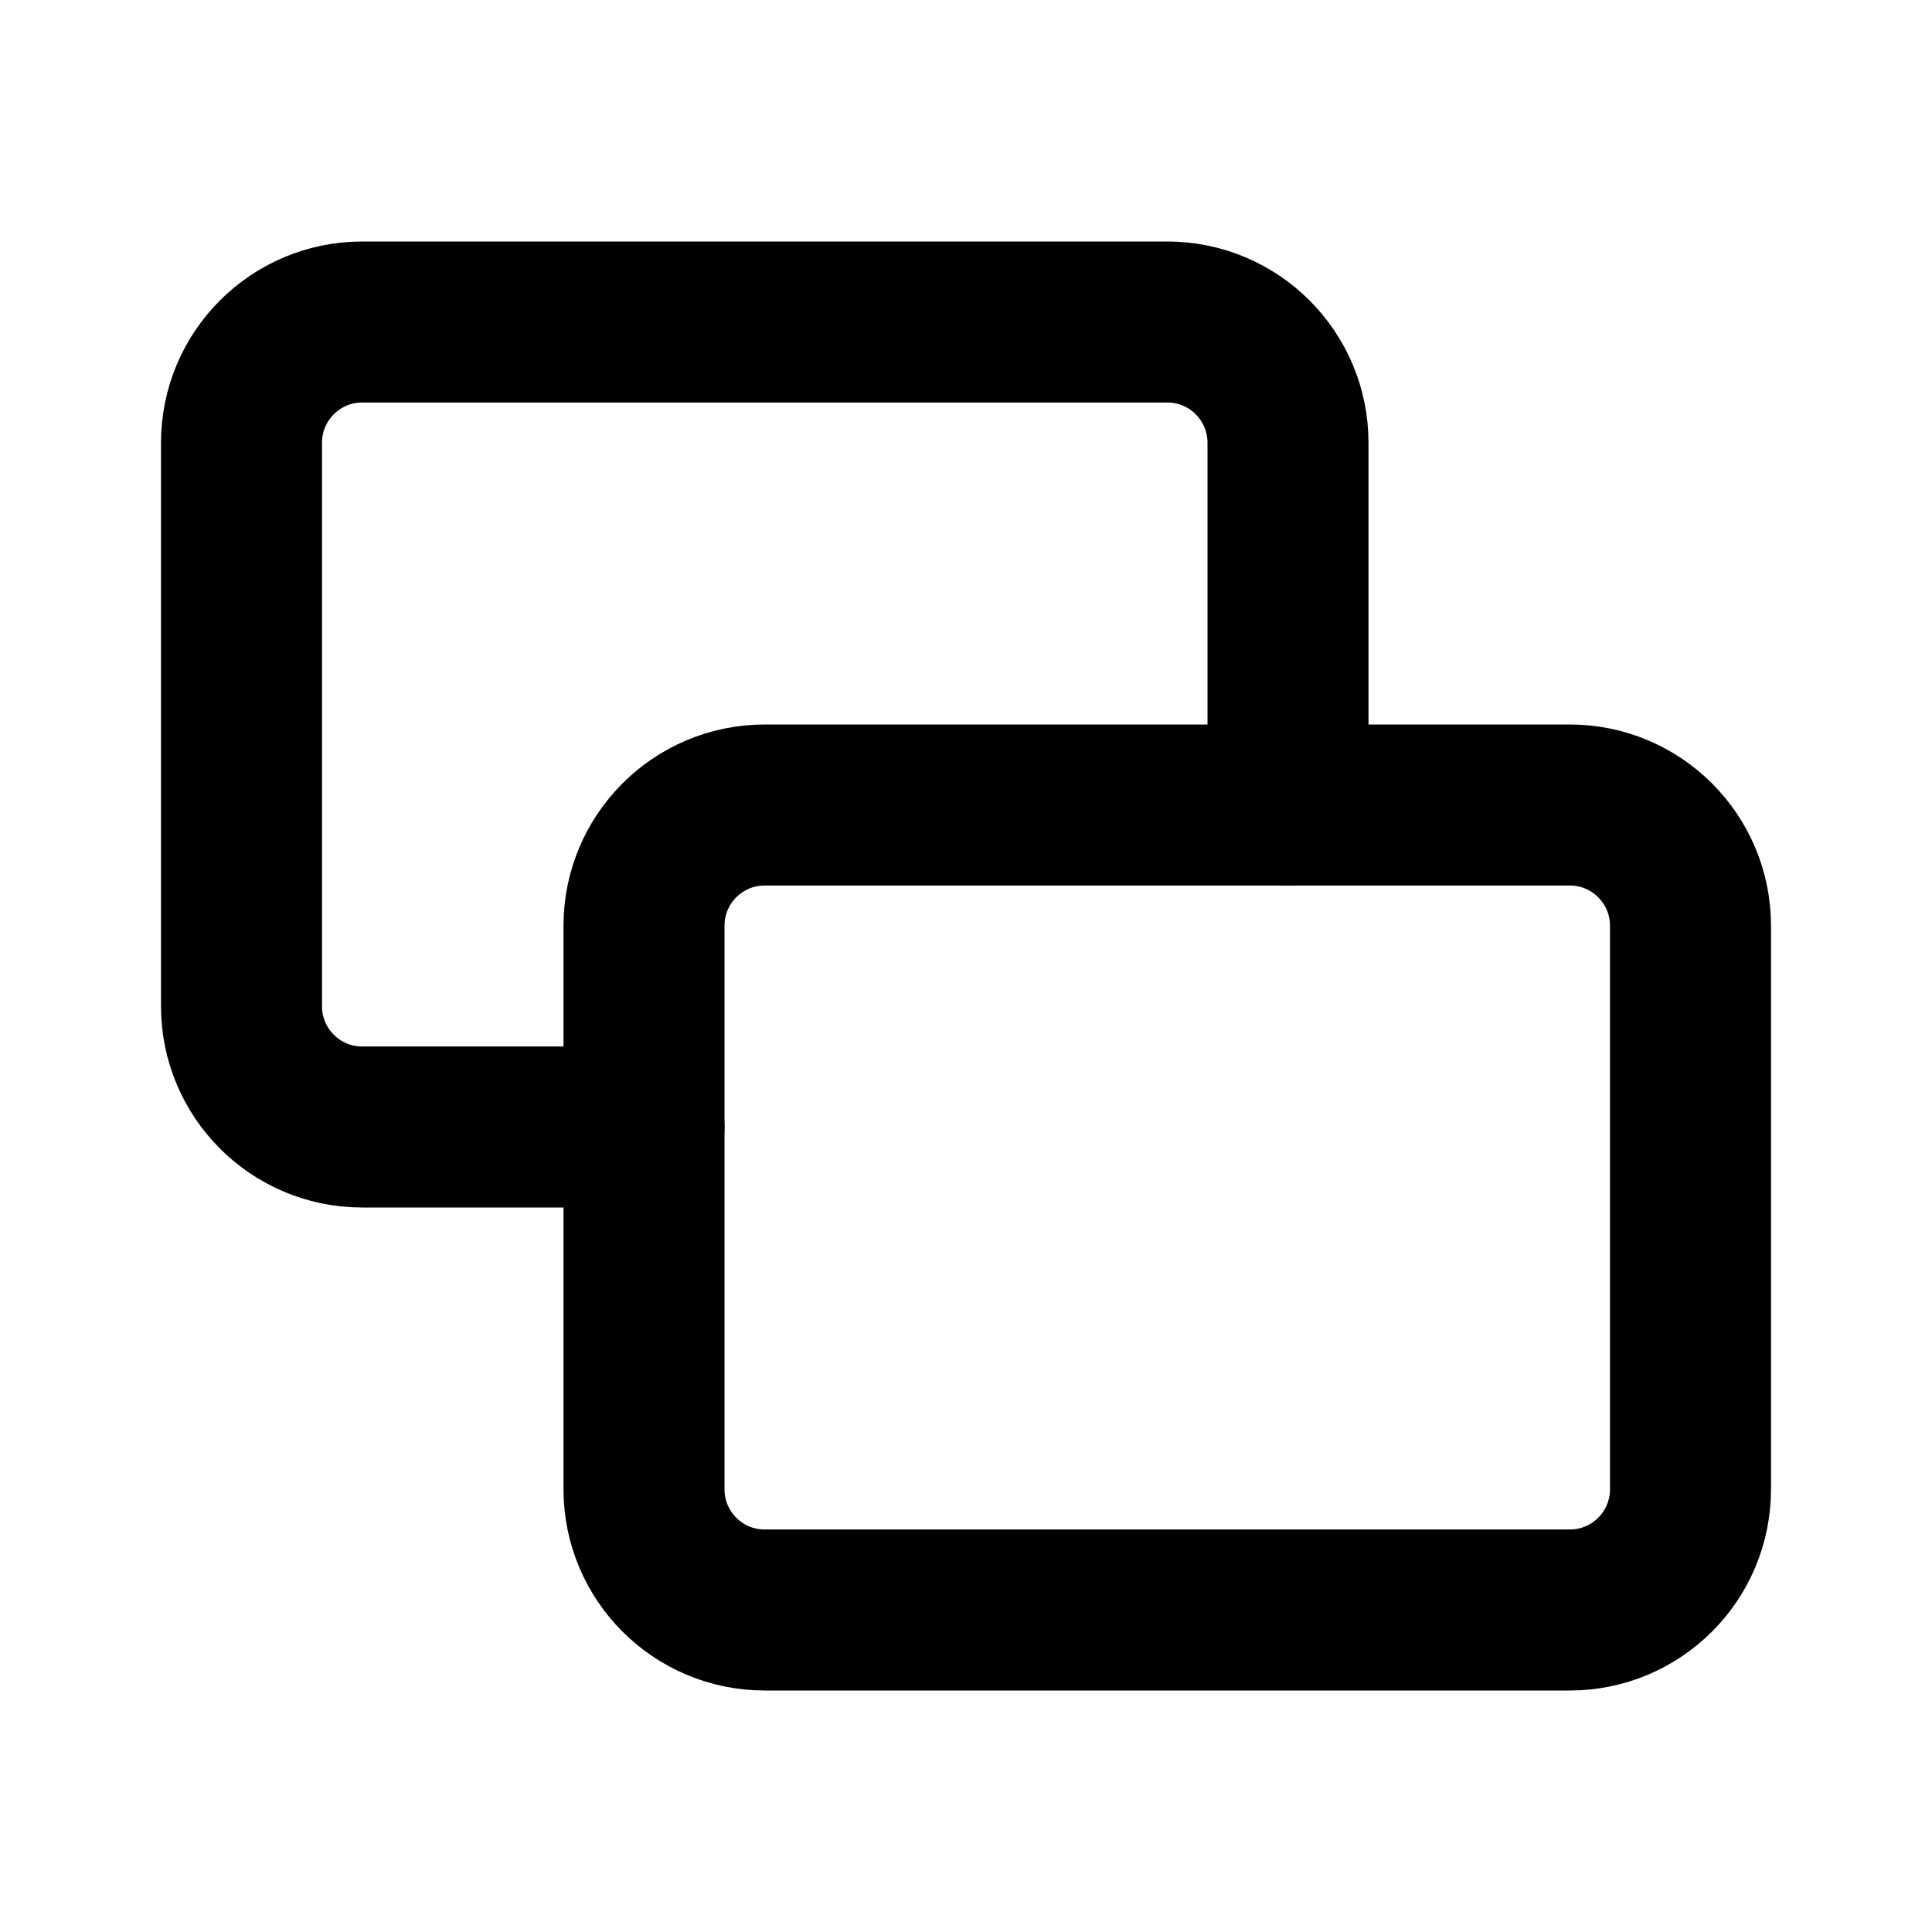
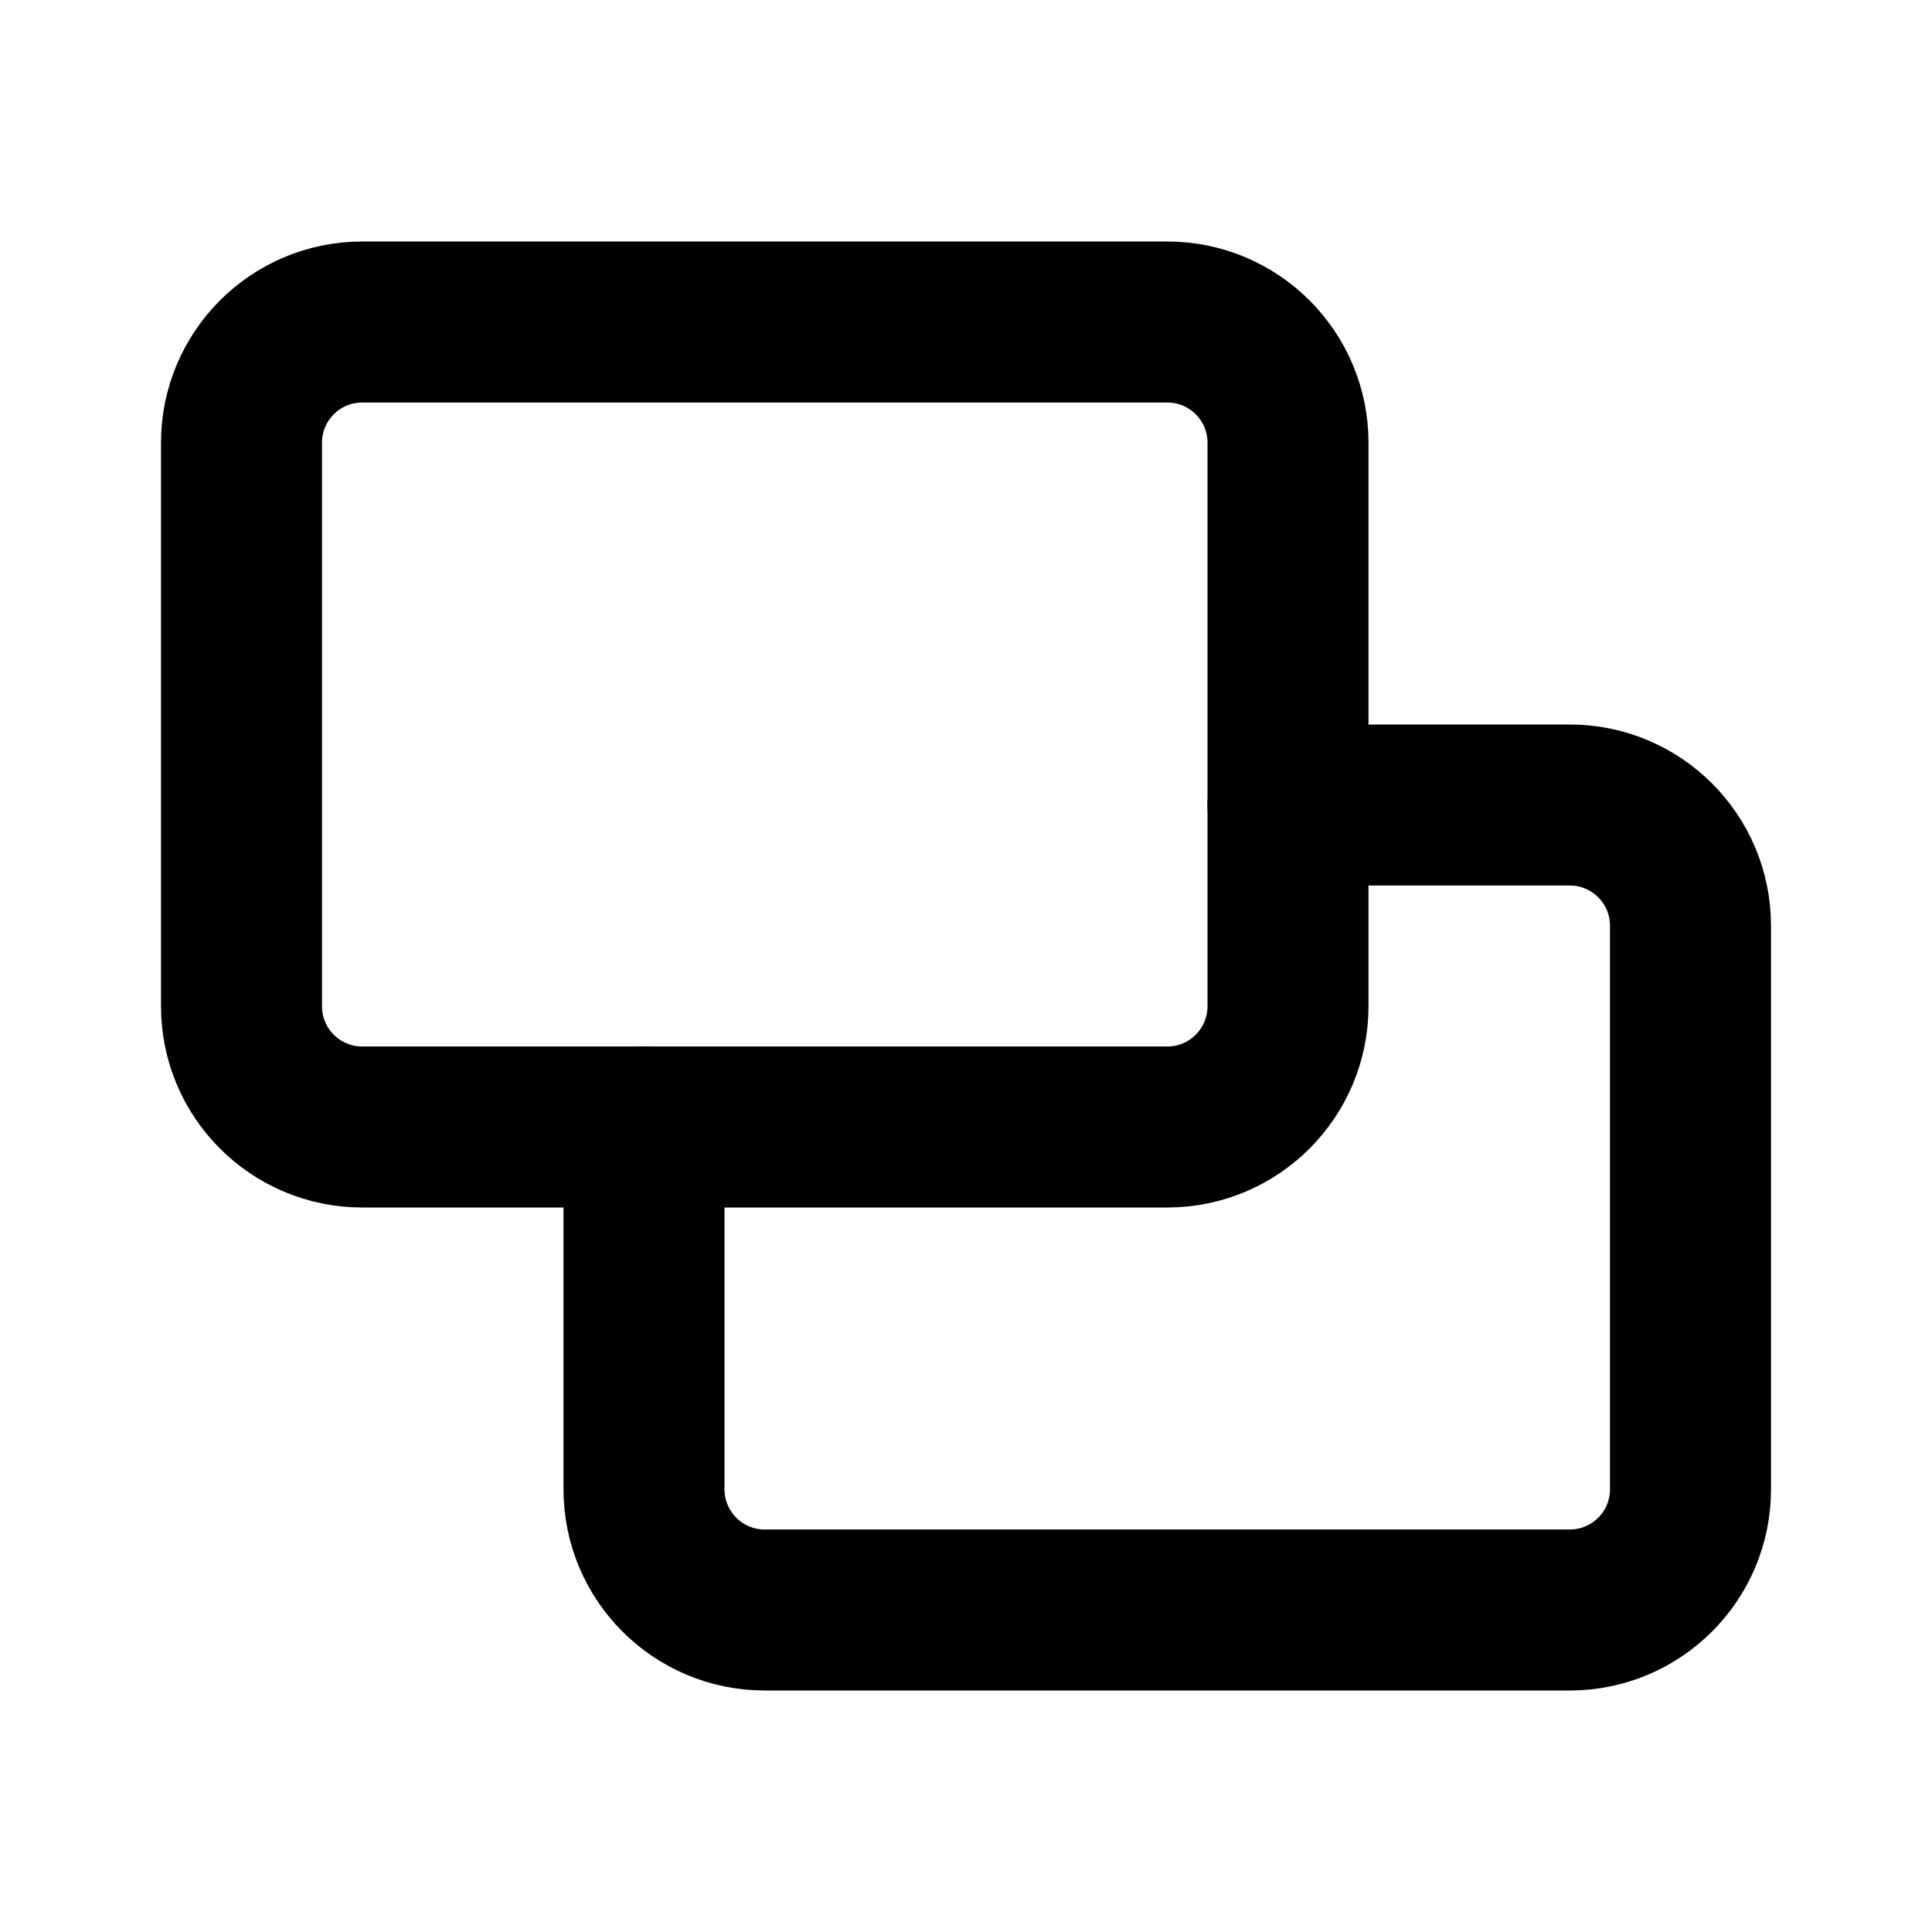
<svg xmlns="http://www.w3.org/2000/svg" viewBox="0 0 24 24" fill="none" stroke="currentColor" stroke-width="2" stroke-linecap="round" stroke-linejoin="round">
-   <path d="M8 14H4.5A1.5 1.5 0 0 1 3 12.5v-7A1.5 1.5 0 0 1 4.5 4h10A1.5 1.5 0 0 1 16 5.5V10" />
-   <rect x="8" y="10" width="13" height="10" rx="1.5" />
+   <rect x="3" y="4" width="13" height="10" rx="1.5" />
+   <path d="M16 10h3.5a1.5 1.5 0 0 1 1.5 1.5v7a1.5 1.5 0 0 1-1.5 1.5h-10A1.5 1.5 0 0 1 8 18.5V14" />
</svg>
